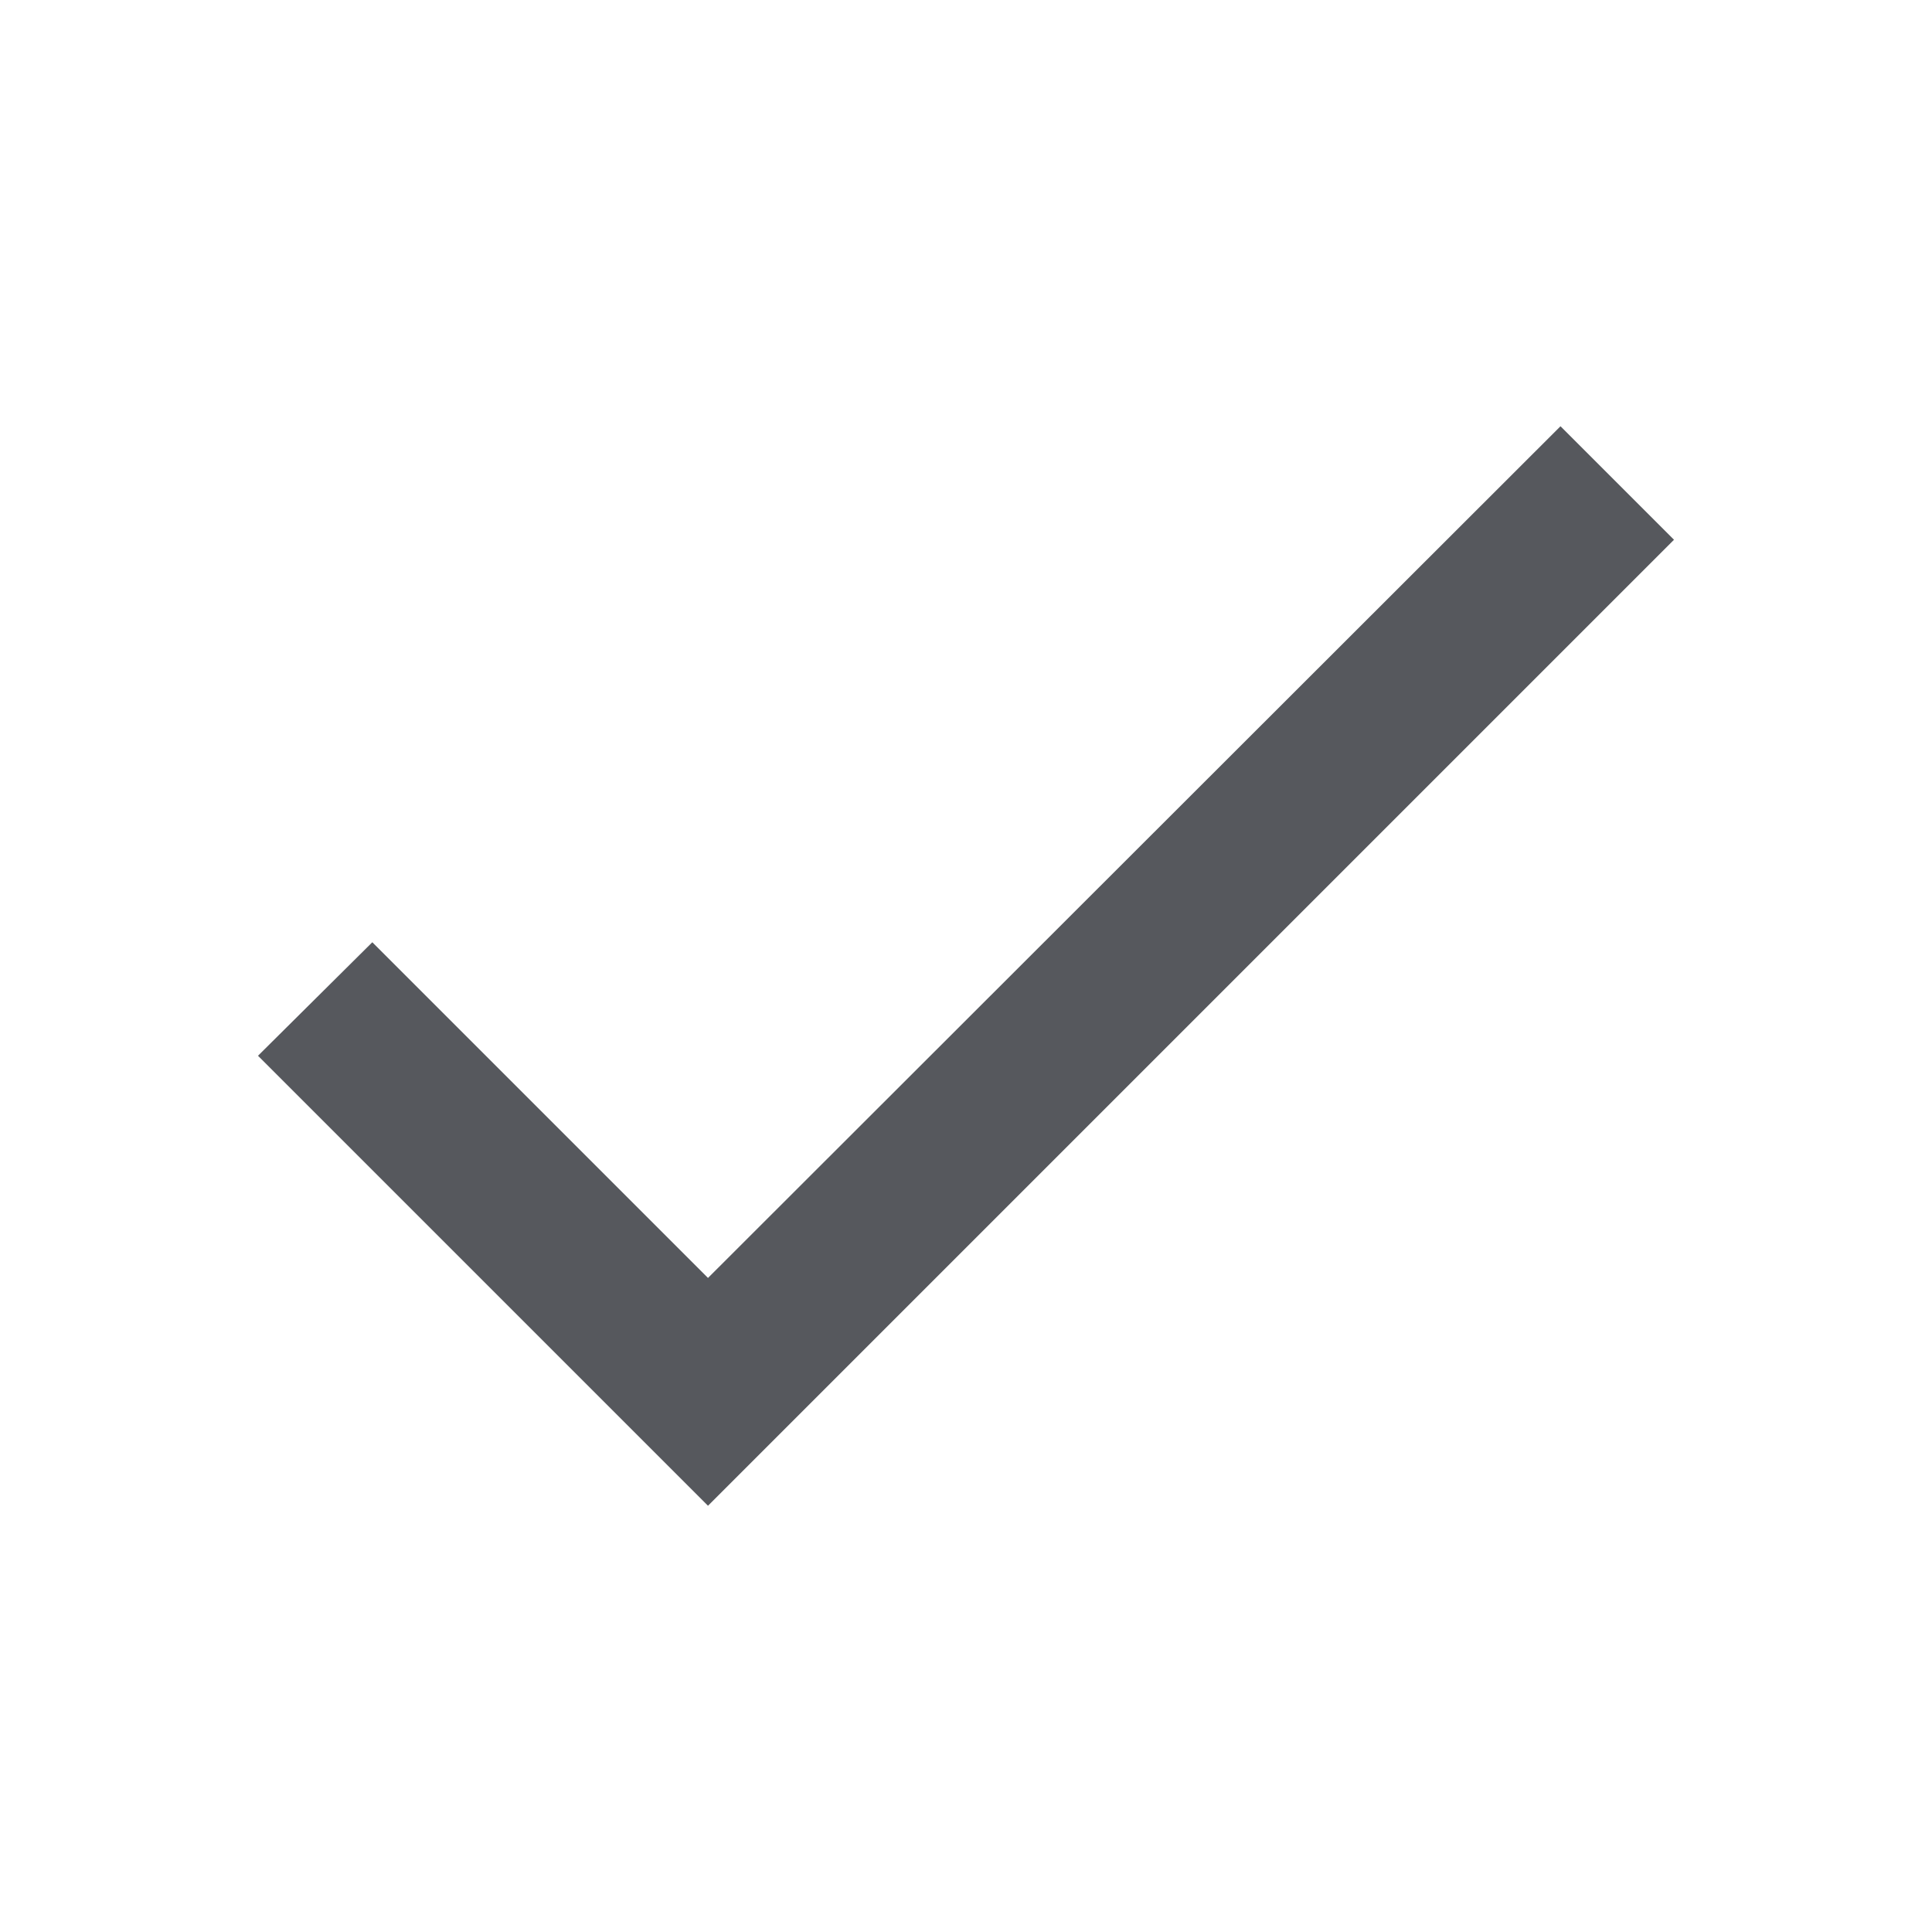
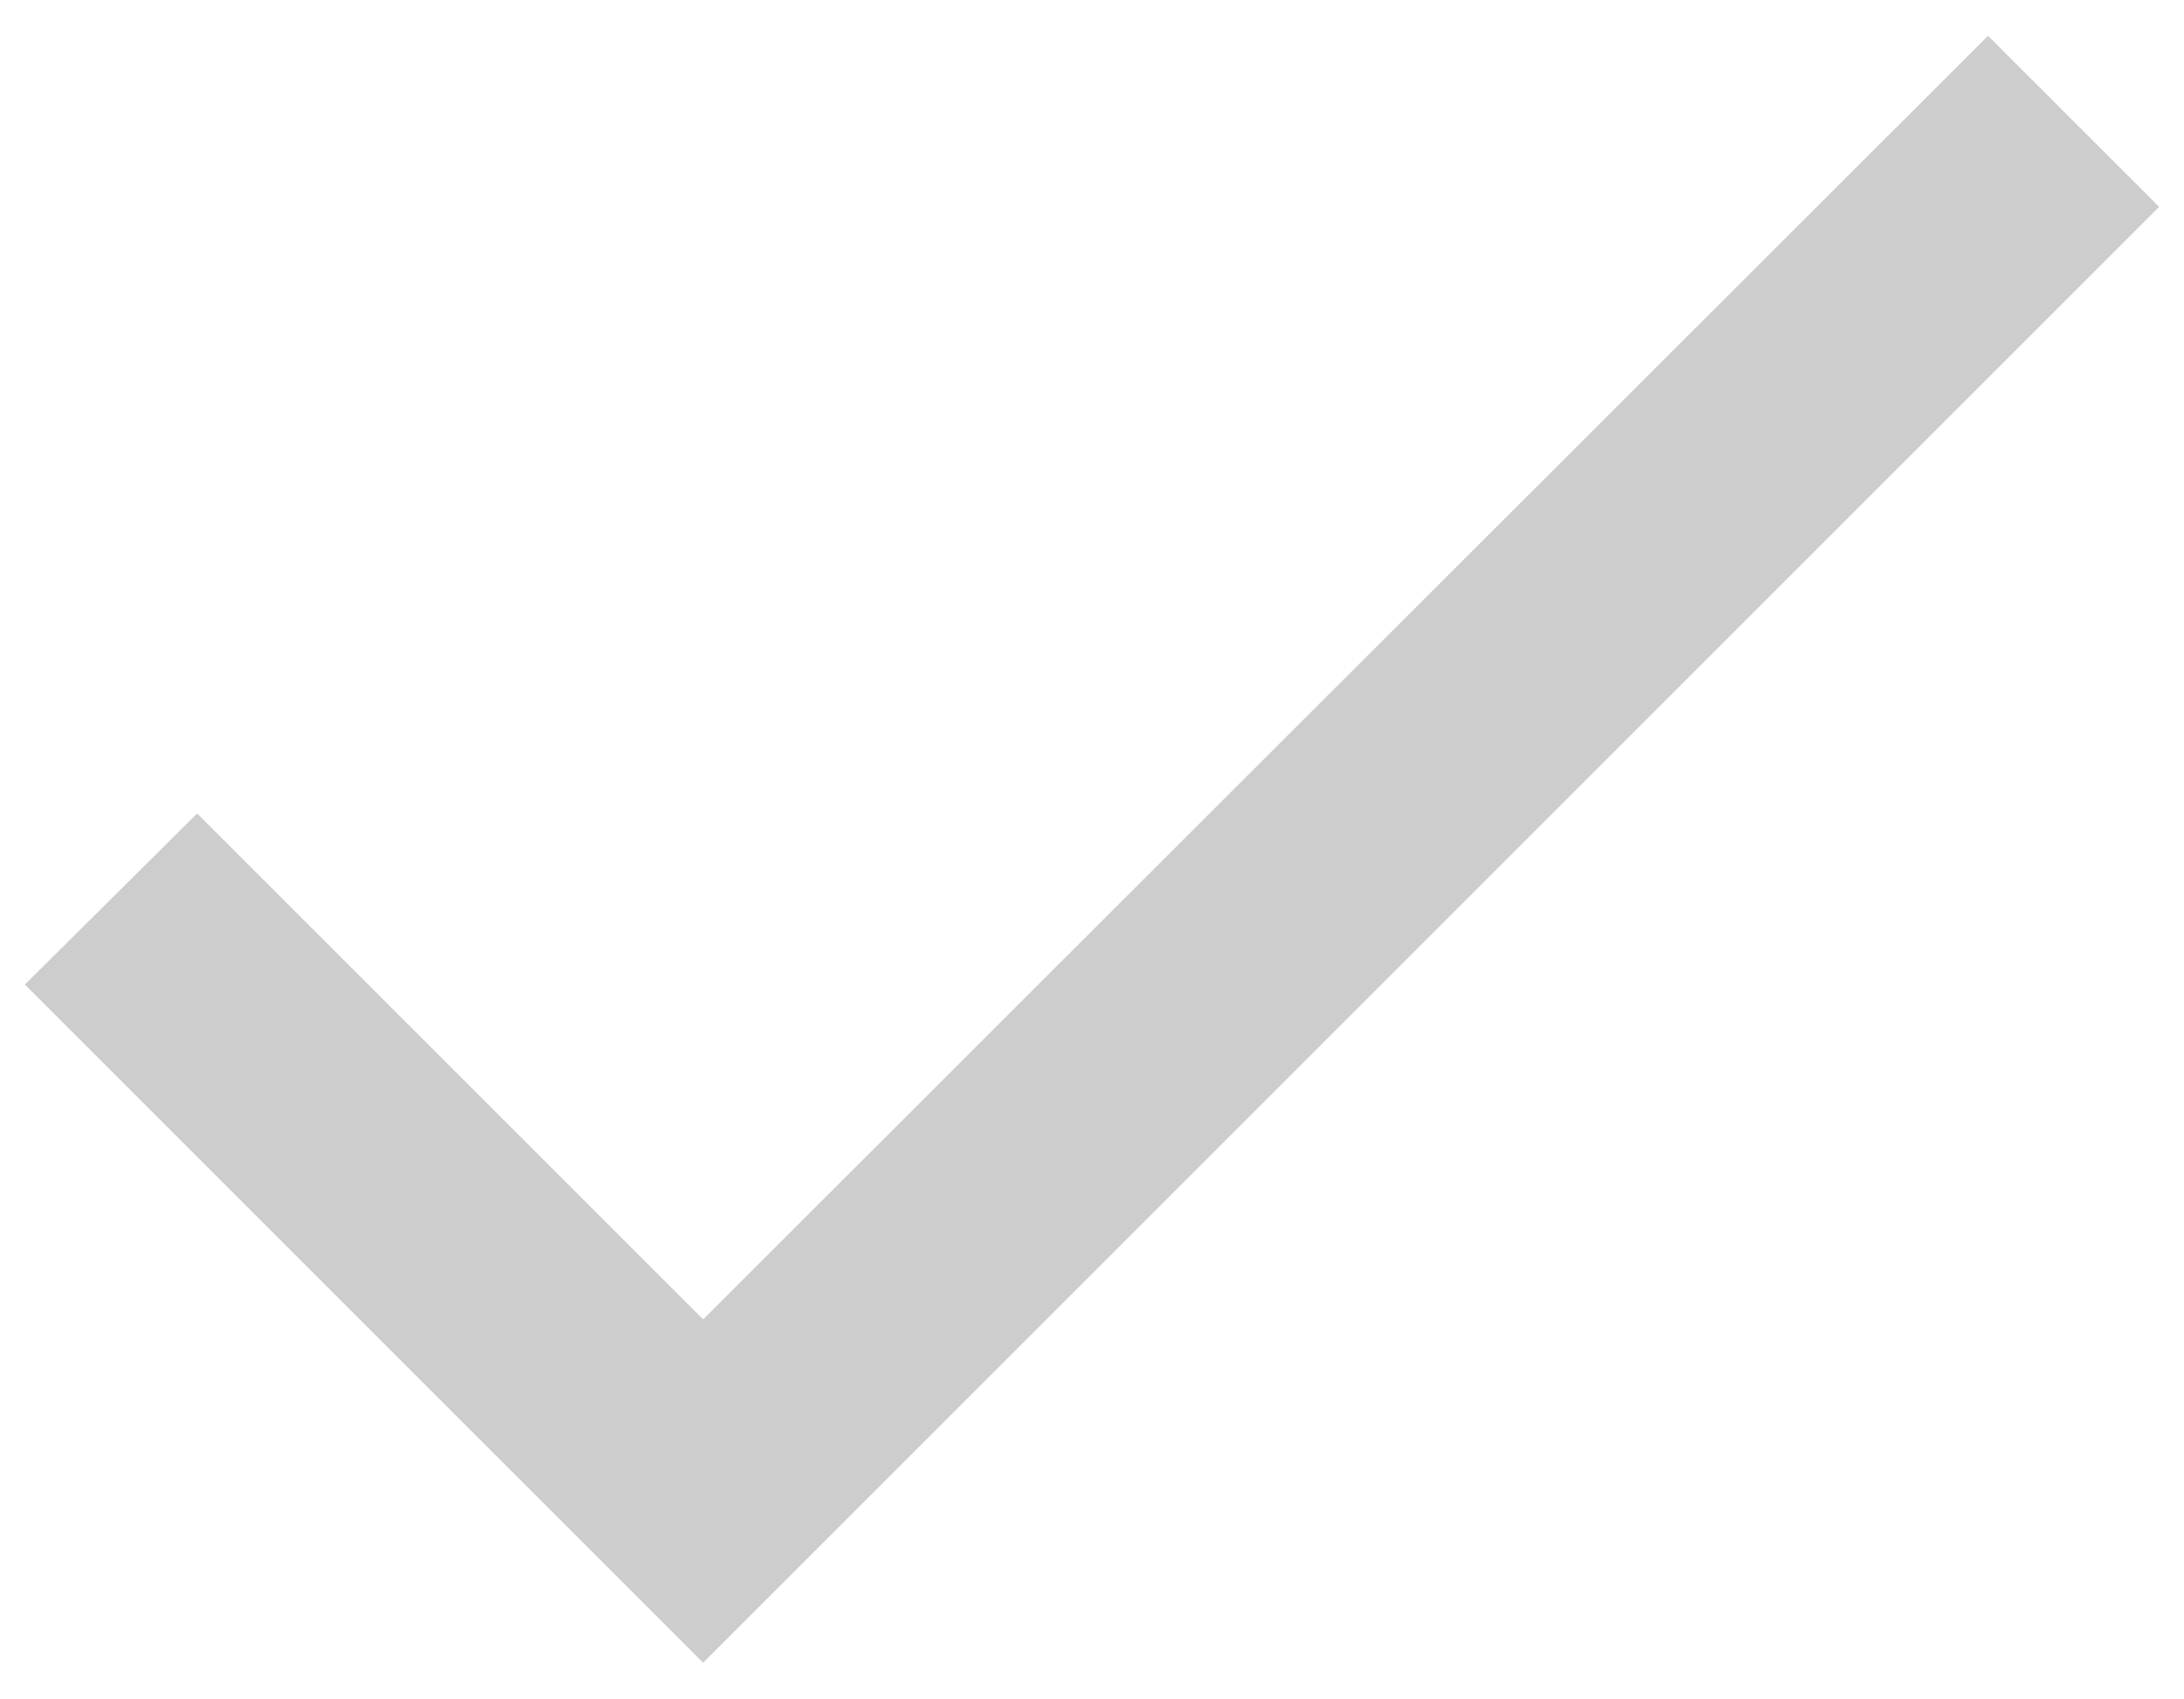
- <svg xmlns="http://www.w3.org/2000/svg" width="24" height="24" viewBox="0 0 24 24" fill="none">
-   <path d="M8.795 15.875L4.625 11.705L3.205 13.115L8.795 18.705L20.795 6.705L19.385 5.295L8.795 15.875Z" fill="#56585D" />
+ <svg xmlns="http://www.w3.org/2000/svg" width="18" height="14" viewBox="0 0 18 14" fill="none">
+   <path d="M5.795 10.875L1.625 6.705L0.205 8.115L5.795 13.705L17.795 1.705L16.385 0.295L5.795 10.875Z" fill="#CDCDCD" />
</svg>
